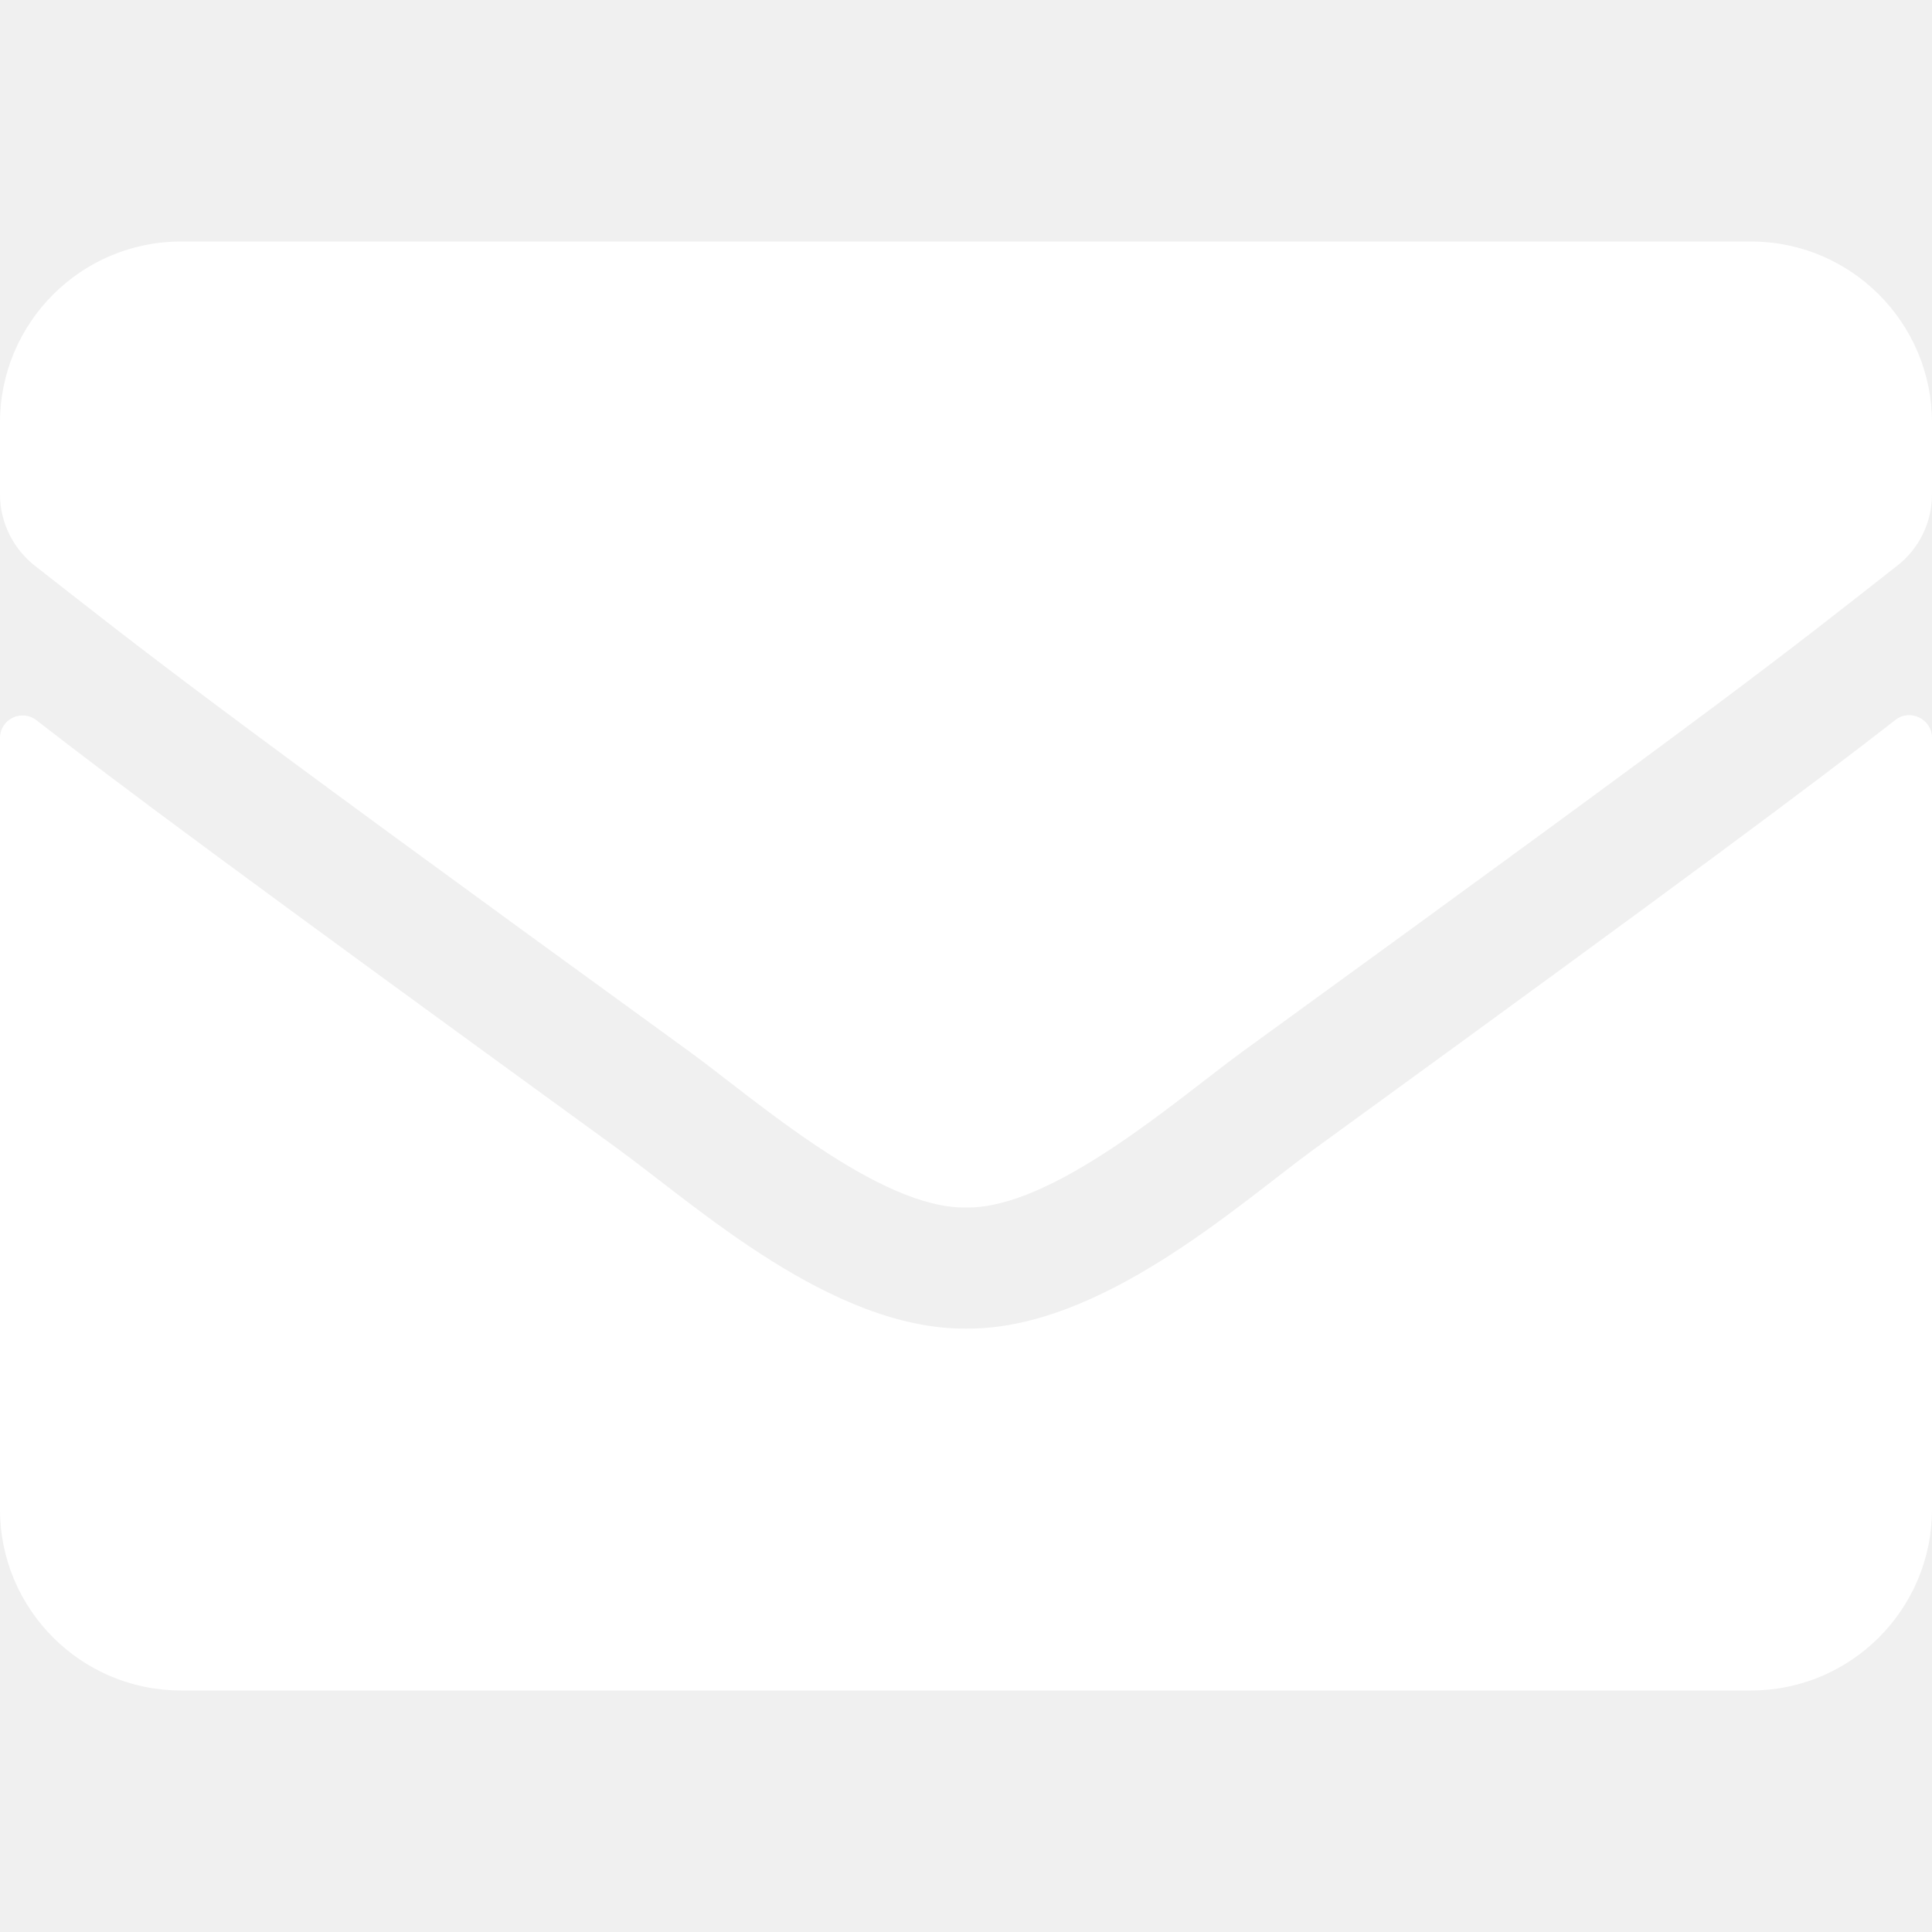
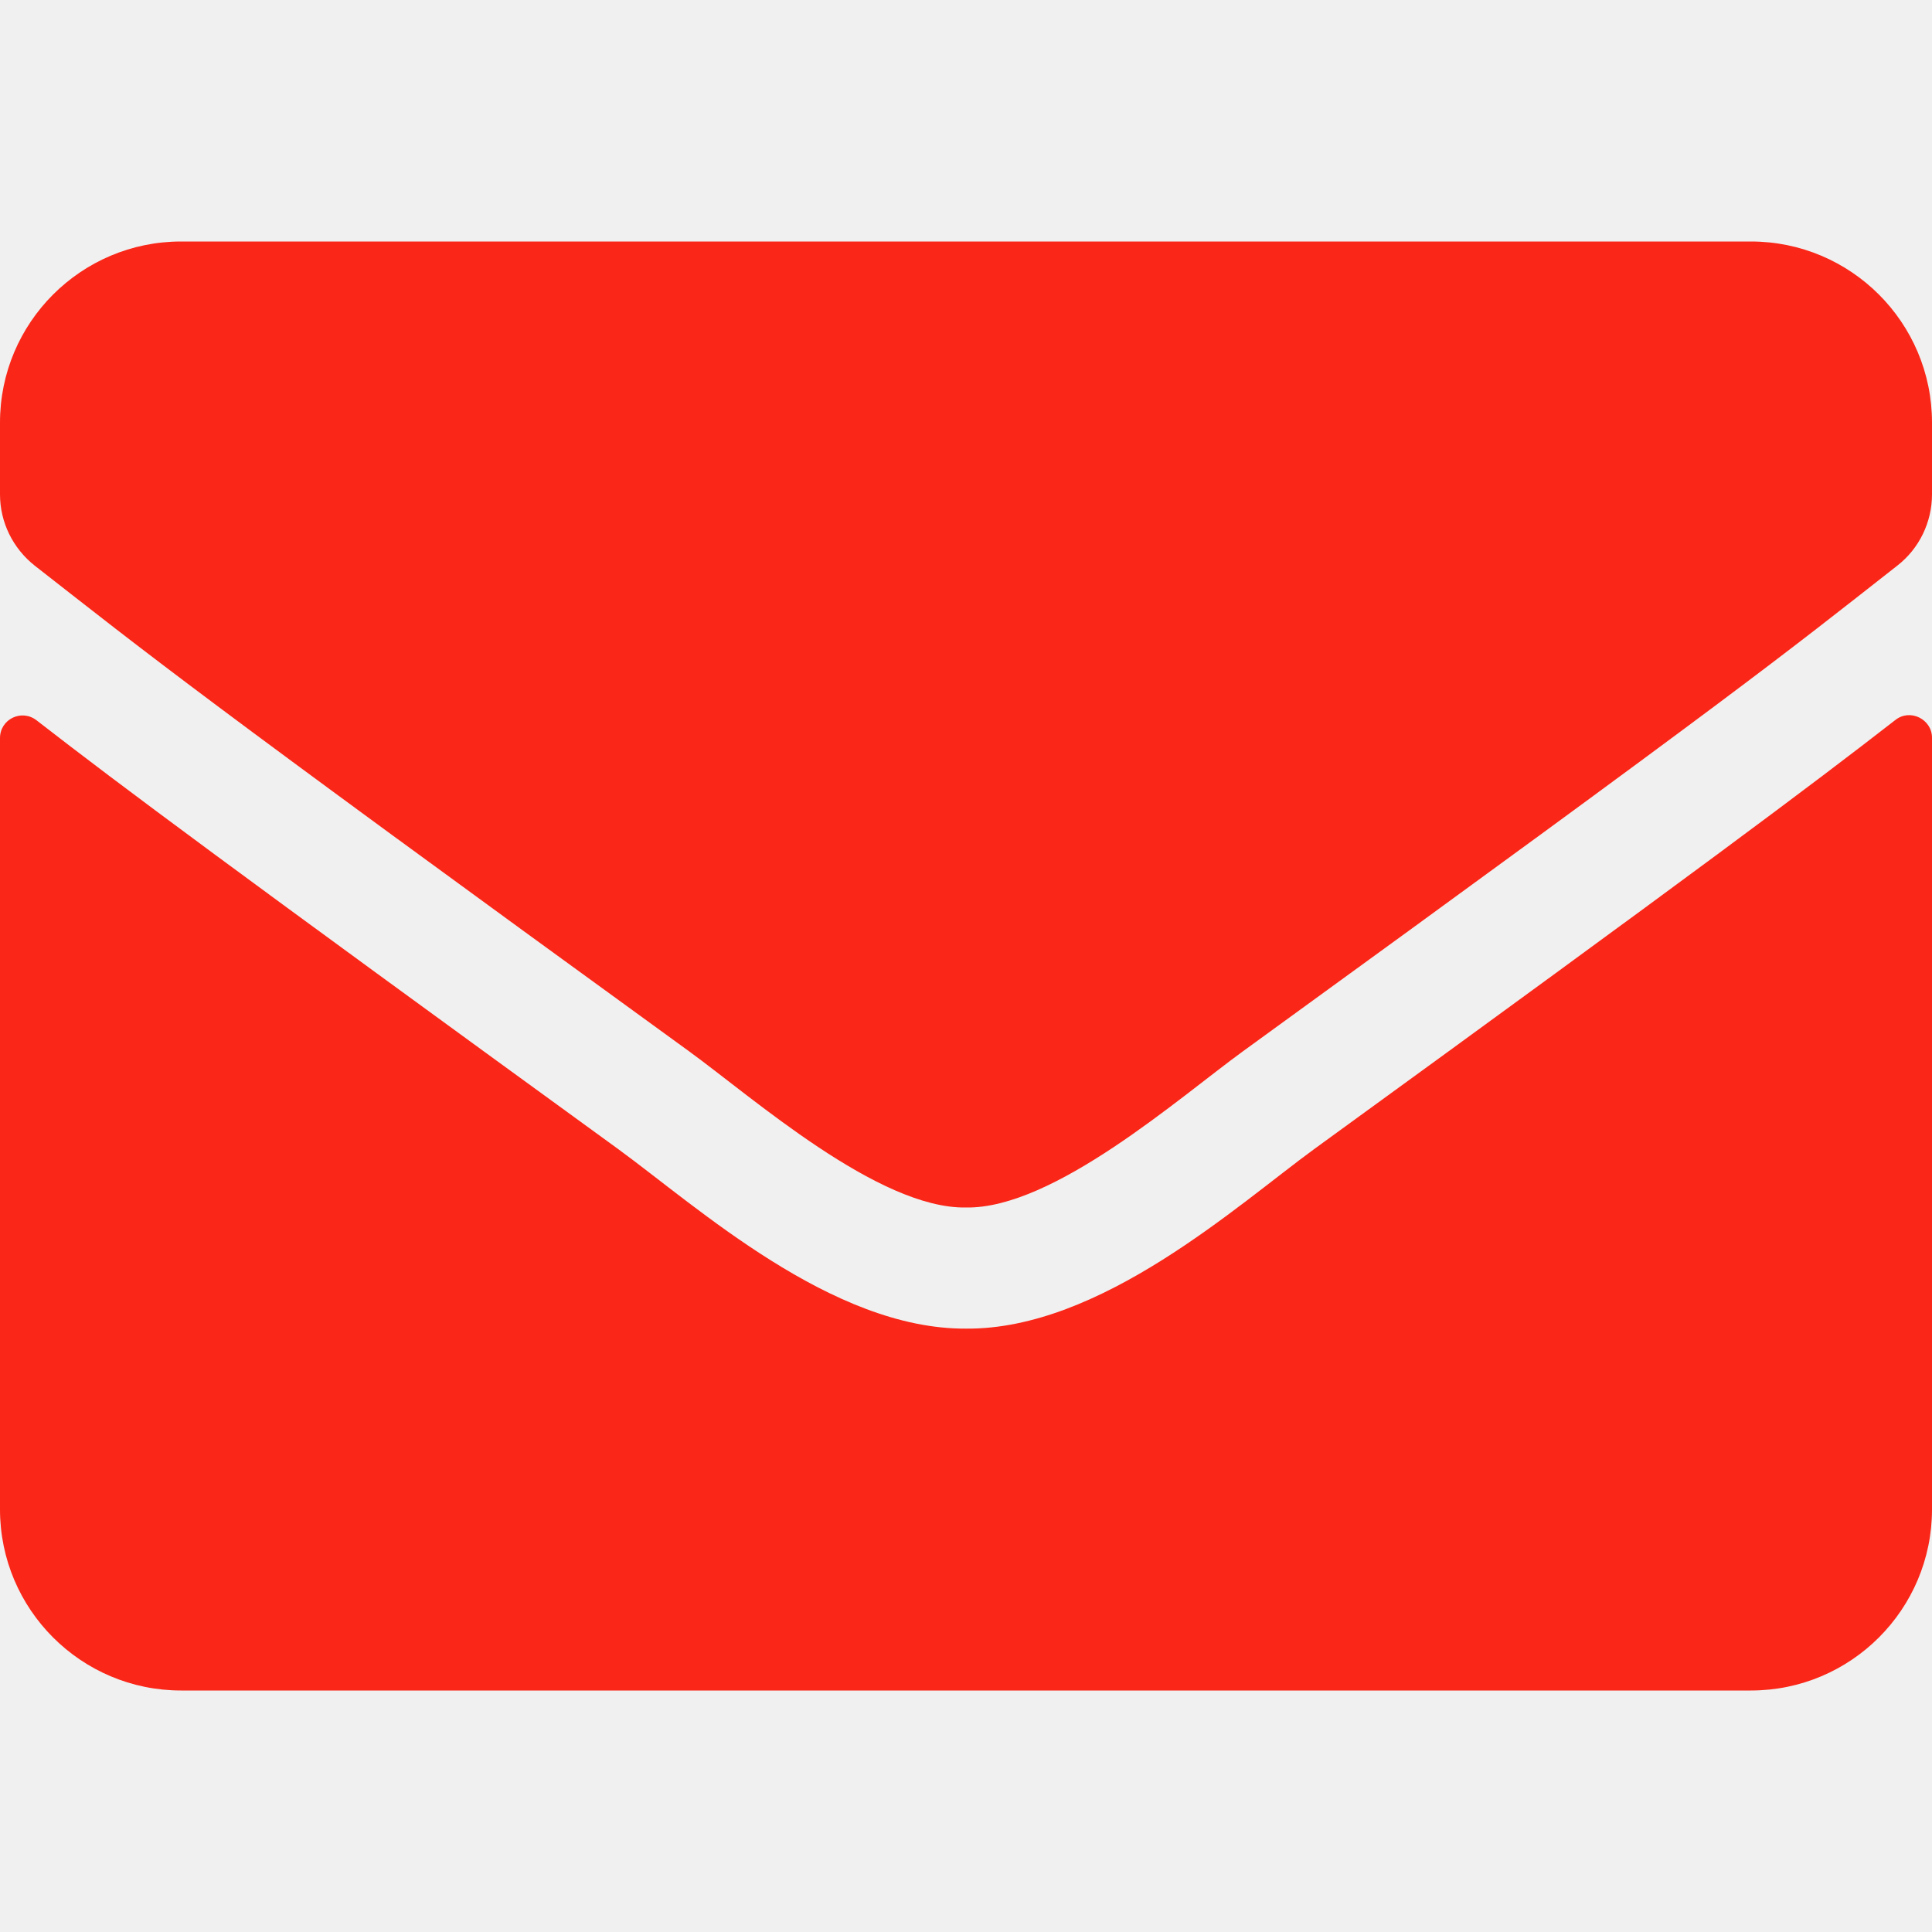
<svg xmlns="http://www.w3.org/2000/svg" aria-hidden="true" focusable="false" data-prefix="fas" data-icon="envelope" class="svg-inline--fa fa-envelope fa-w-16" role="img" viewBox="0 0 512 512">
-   <path fill="#fff" d="M502.3 190.8c3.9-3.1 9.7-.2 9.7 4.7V400c0 26.5-21.5 48-48 48H48c-26.5 0-48-21.5-48-48V195.6c0-5 5.7-7.8 9.7-4.7 22.4 17.4 52.1 39.5 154.1 113.6 21.1 15.4 56.7 47.8 92.2 47.6 35.7.3 72-32.8 92.3-47.6 102-74.1 131.6-96.3 154-113.7zM256 320c23.2.4 56.6-29.2 73.4-41.4 132.7-96.3 142.8-104.7 173.4-128.7 5.8-4.5 9.2-11.5 9.2-18.9v-19c0-26.5-21.5-48-48-48H48C21.5 64 0 85.5 0 112v19c0 7.4 3.4 14.3 9.2 18.9 30.6 23.9 40.7 32.4 173.4 128.7 16.8 12.2 50.2 41.8 73.4 41.4z" />
+   <path fill="#fa2617" d="M502.3 190.8c3.9-3.1 9.7-.2 9.7 4.7V400c0 26.5-21.5 48-48 48H48c-26.5 0-48-21.5-48-48V195.6c0-5 5.7-7.8 9.7-4.7 22.4 17.4 52.1 39.5 154.1 113.6 21.1 15.4 56.7 47.8 92.2 47.6 35.7.3 72-32.8 92.3-47.6 102-74.1 131.6-96.3 154-113.7zM256 320c23.2.4 56.6-29.2 73.4-41.4 132.7-96.3 142.8-104.7 173.4-128.7 5.8-4.5 9.2-11.5 9.2-18.9v-19c0-26.5-21.5-48-48-48H48C21.5 64 0 85.5 0 112v19c0 7.4 3.4 14.3 9.2 18.9 30.6 23.9 40.7 32.4 173.4 128.7 16.8 12.2 50.2 41.8 73.4 41.4z" />
</svg>
